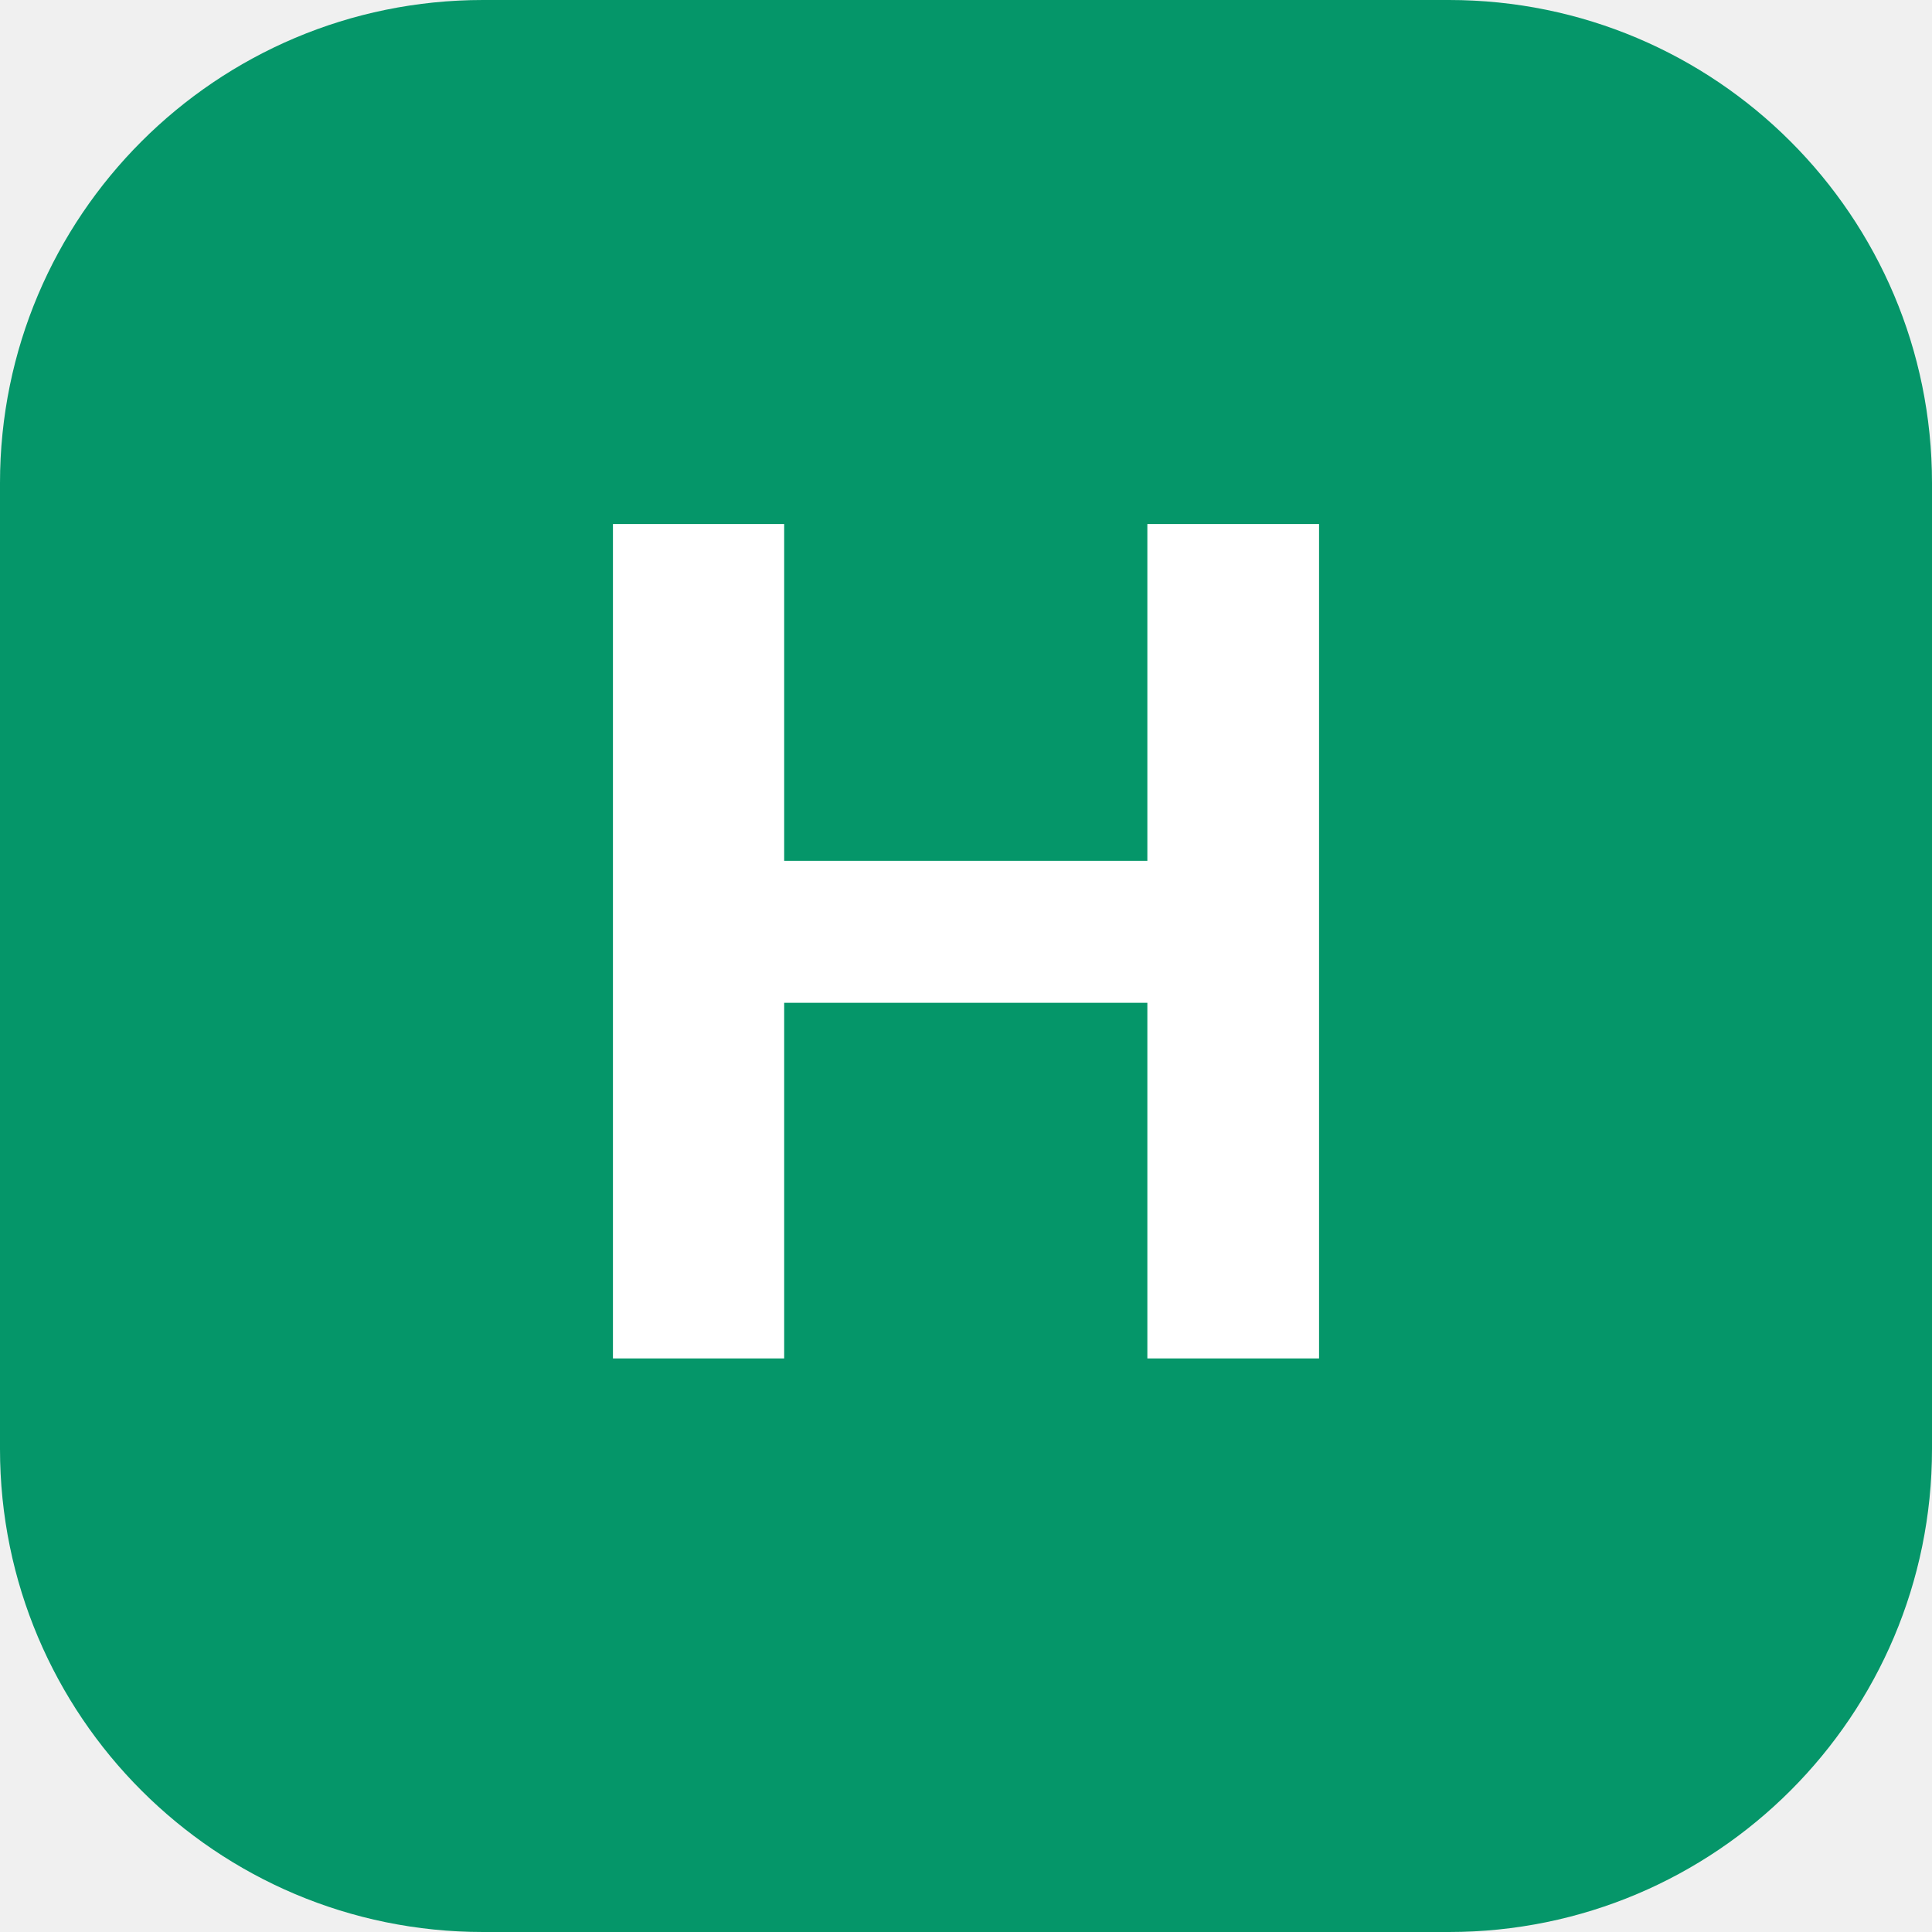
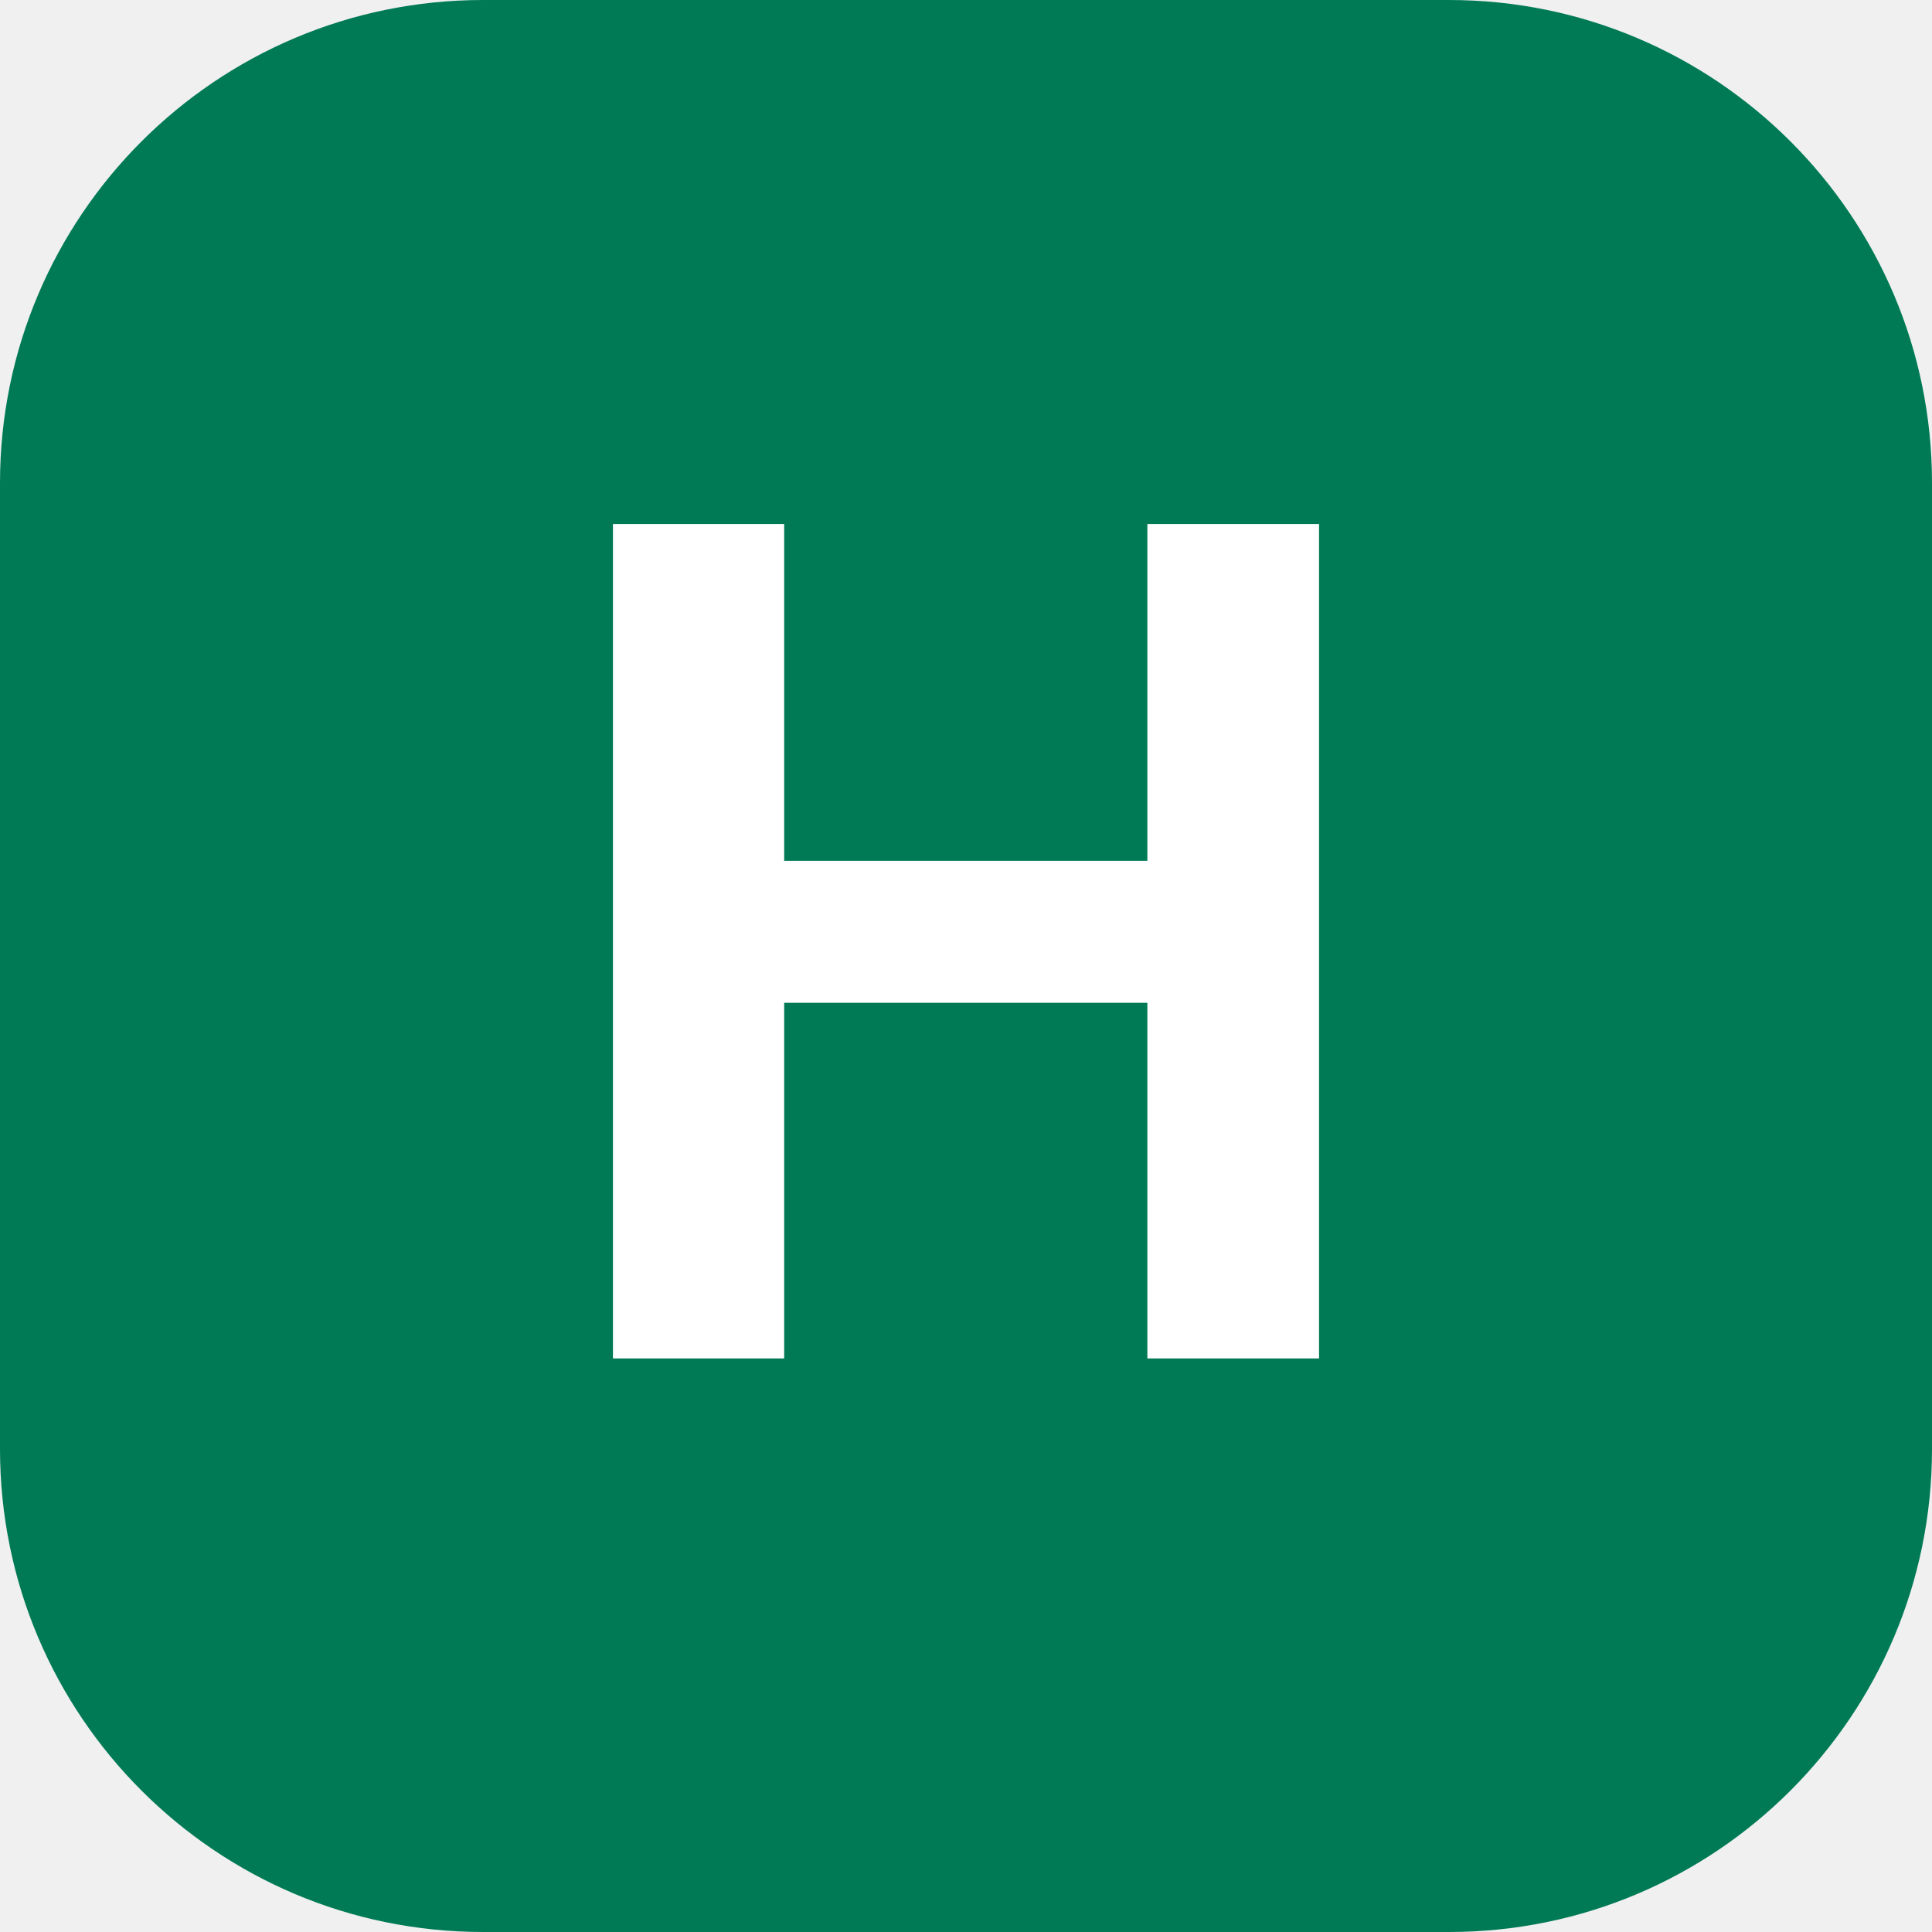
<svg xmlns="http://www.w3.org/2000/svg" viewBox="0 0 64 64" role="img" aria-label="HisobX">
-   <rect width="64" height="64" rx="16" fill="#059669" />
+   <rect width="64" height="64" rx="16" fill="#007a55" />
  <text x="32" y="45" font-family="Inter, system-ui, sans-serif" font-size="38" font-weight="700" fill="#ffffff" text-anchor="middle">H</text>
</svg>
